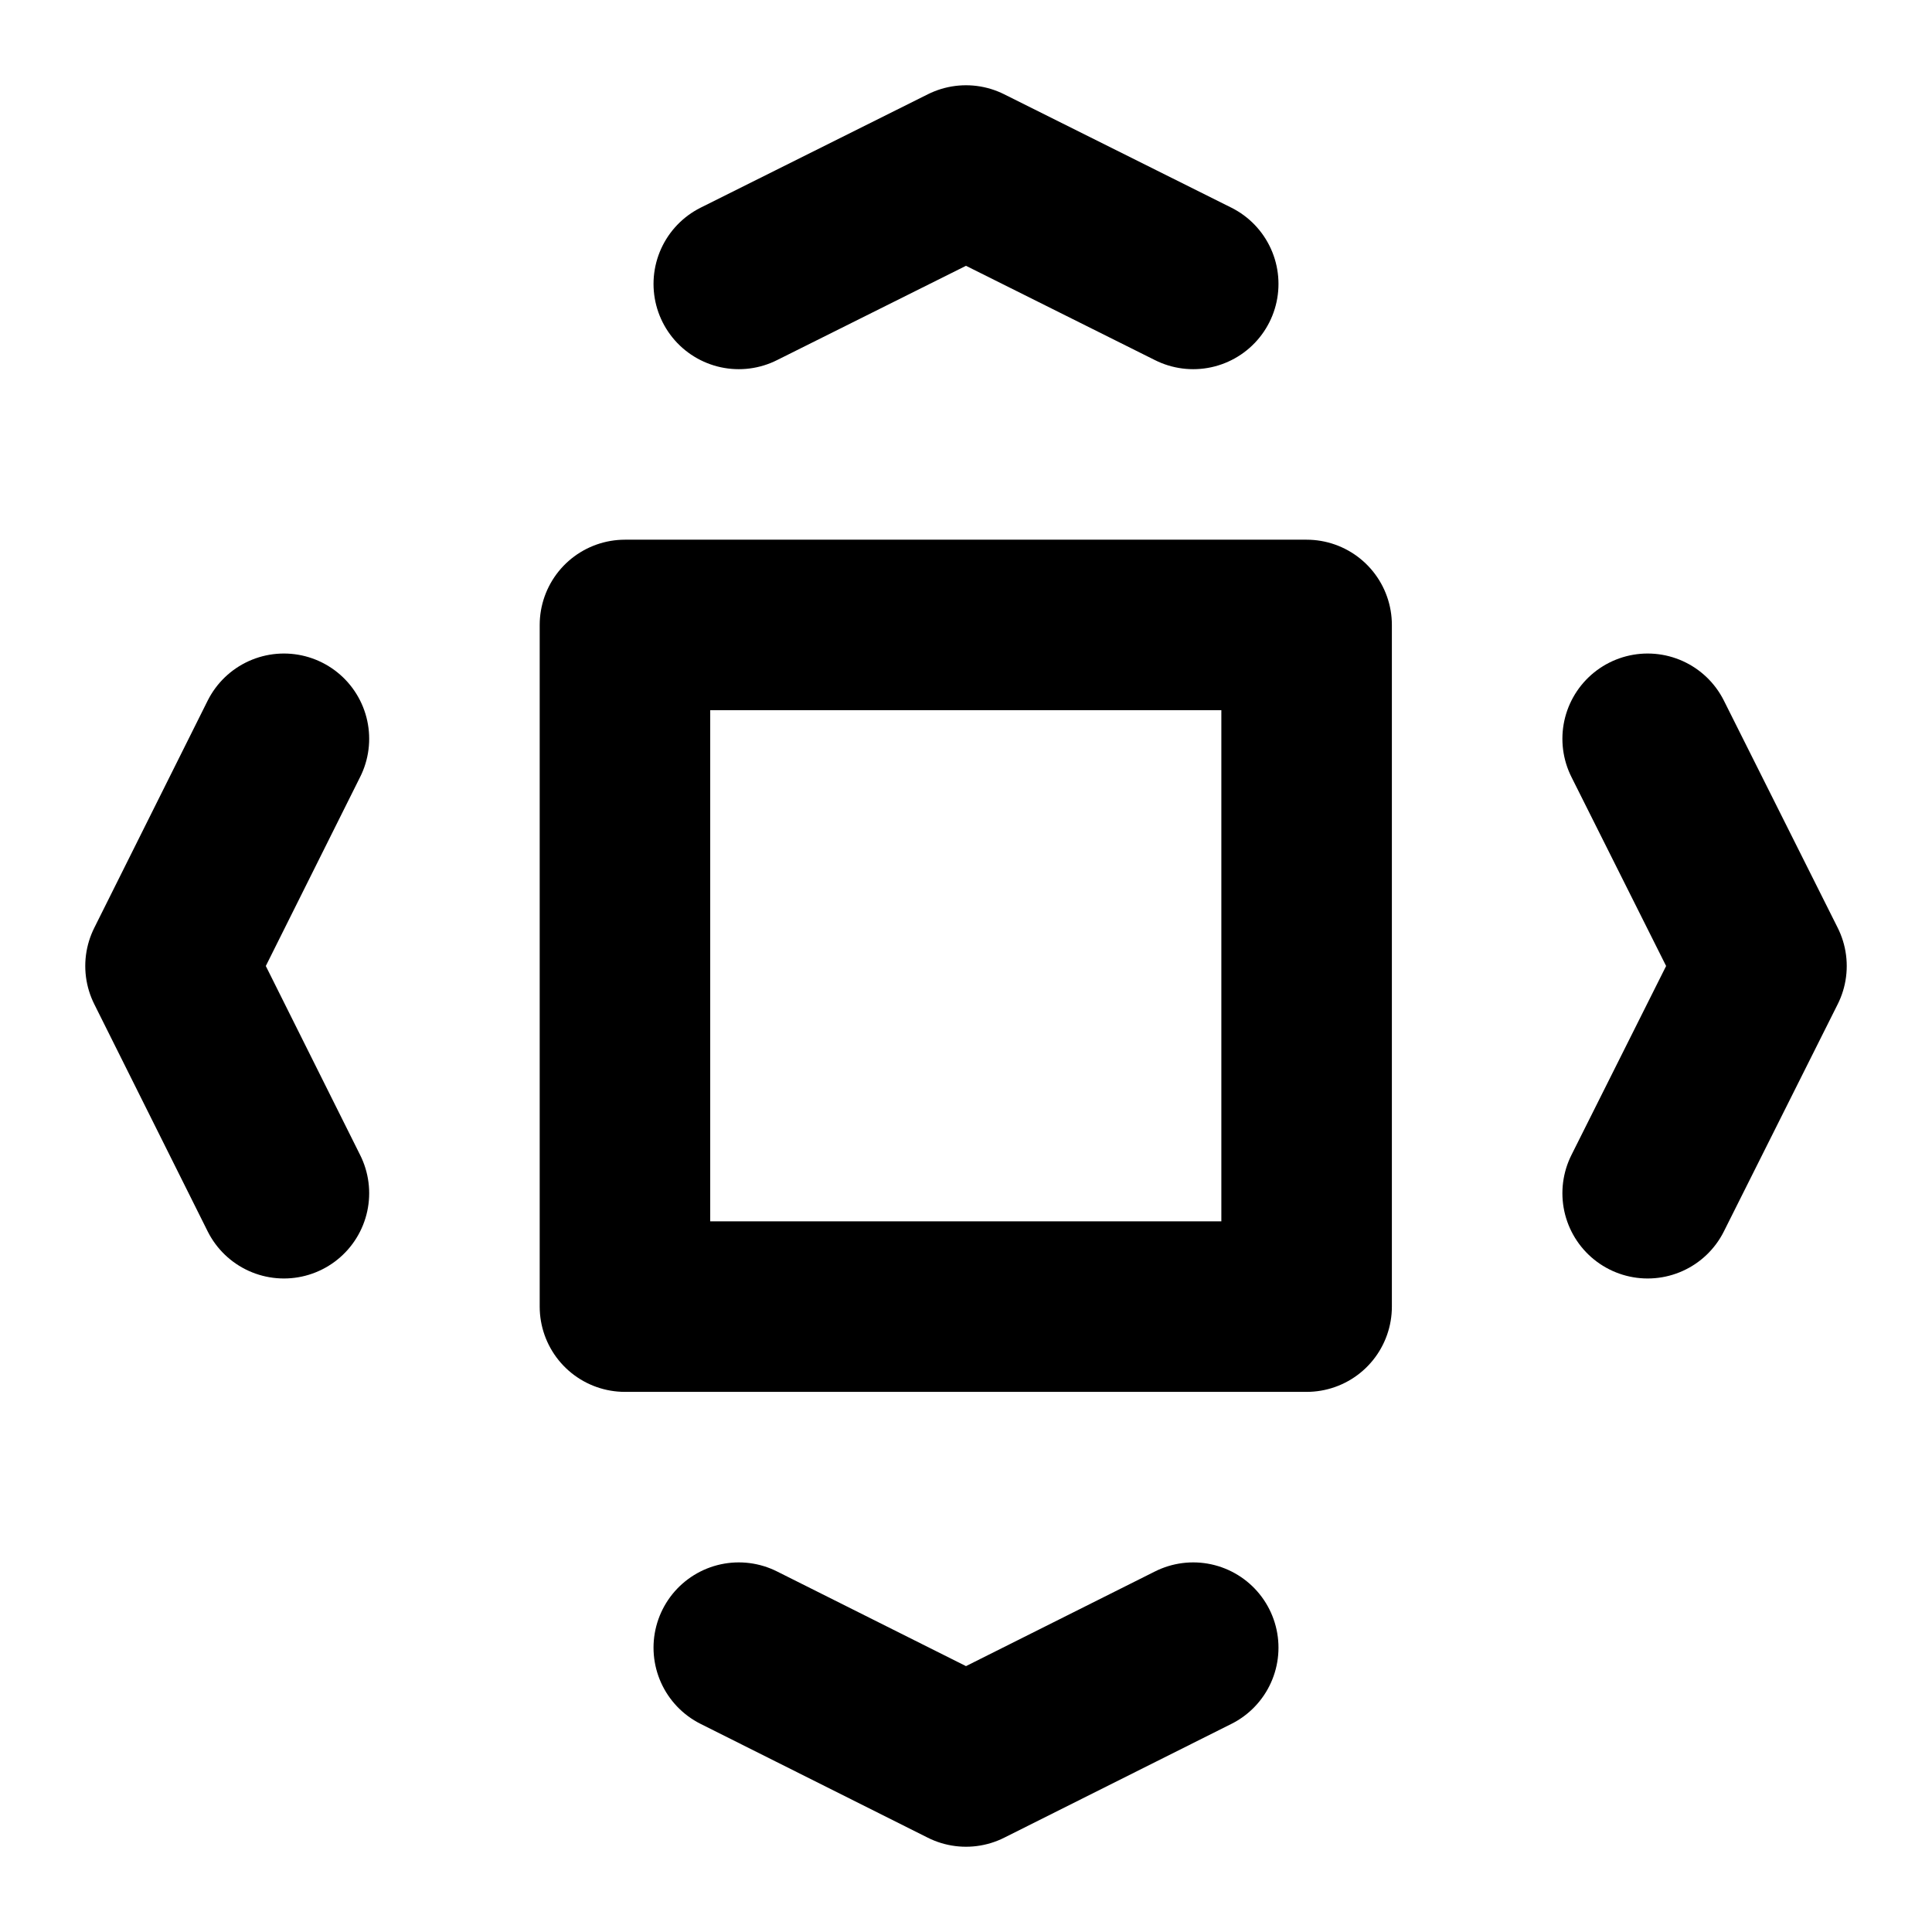
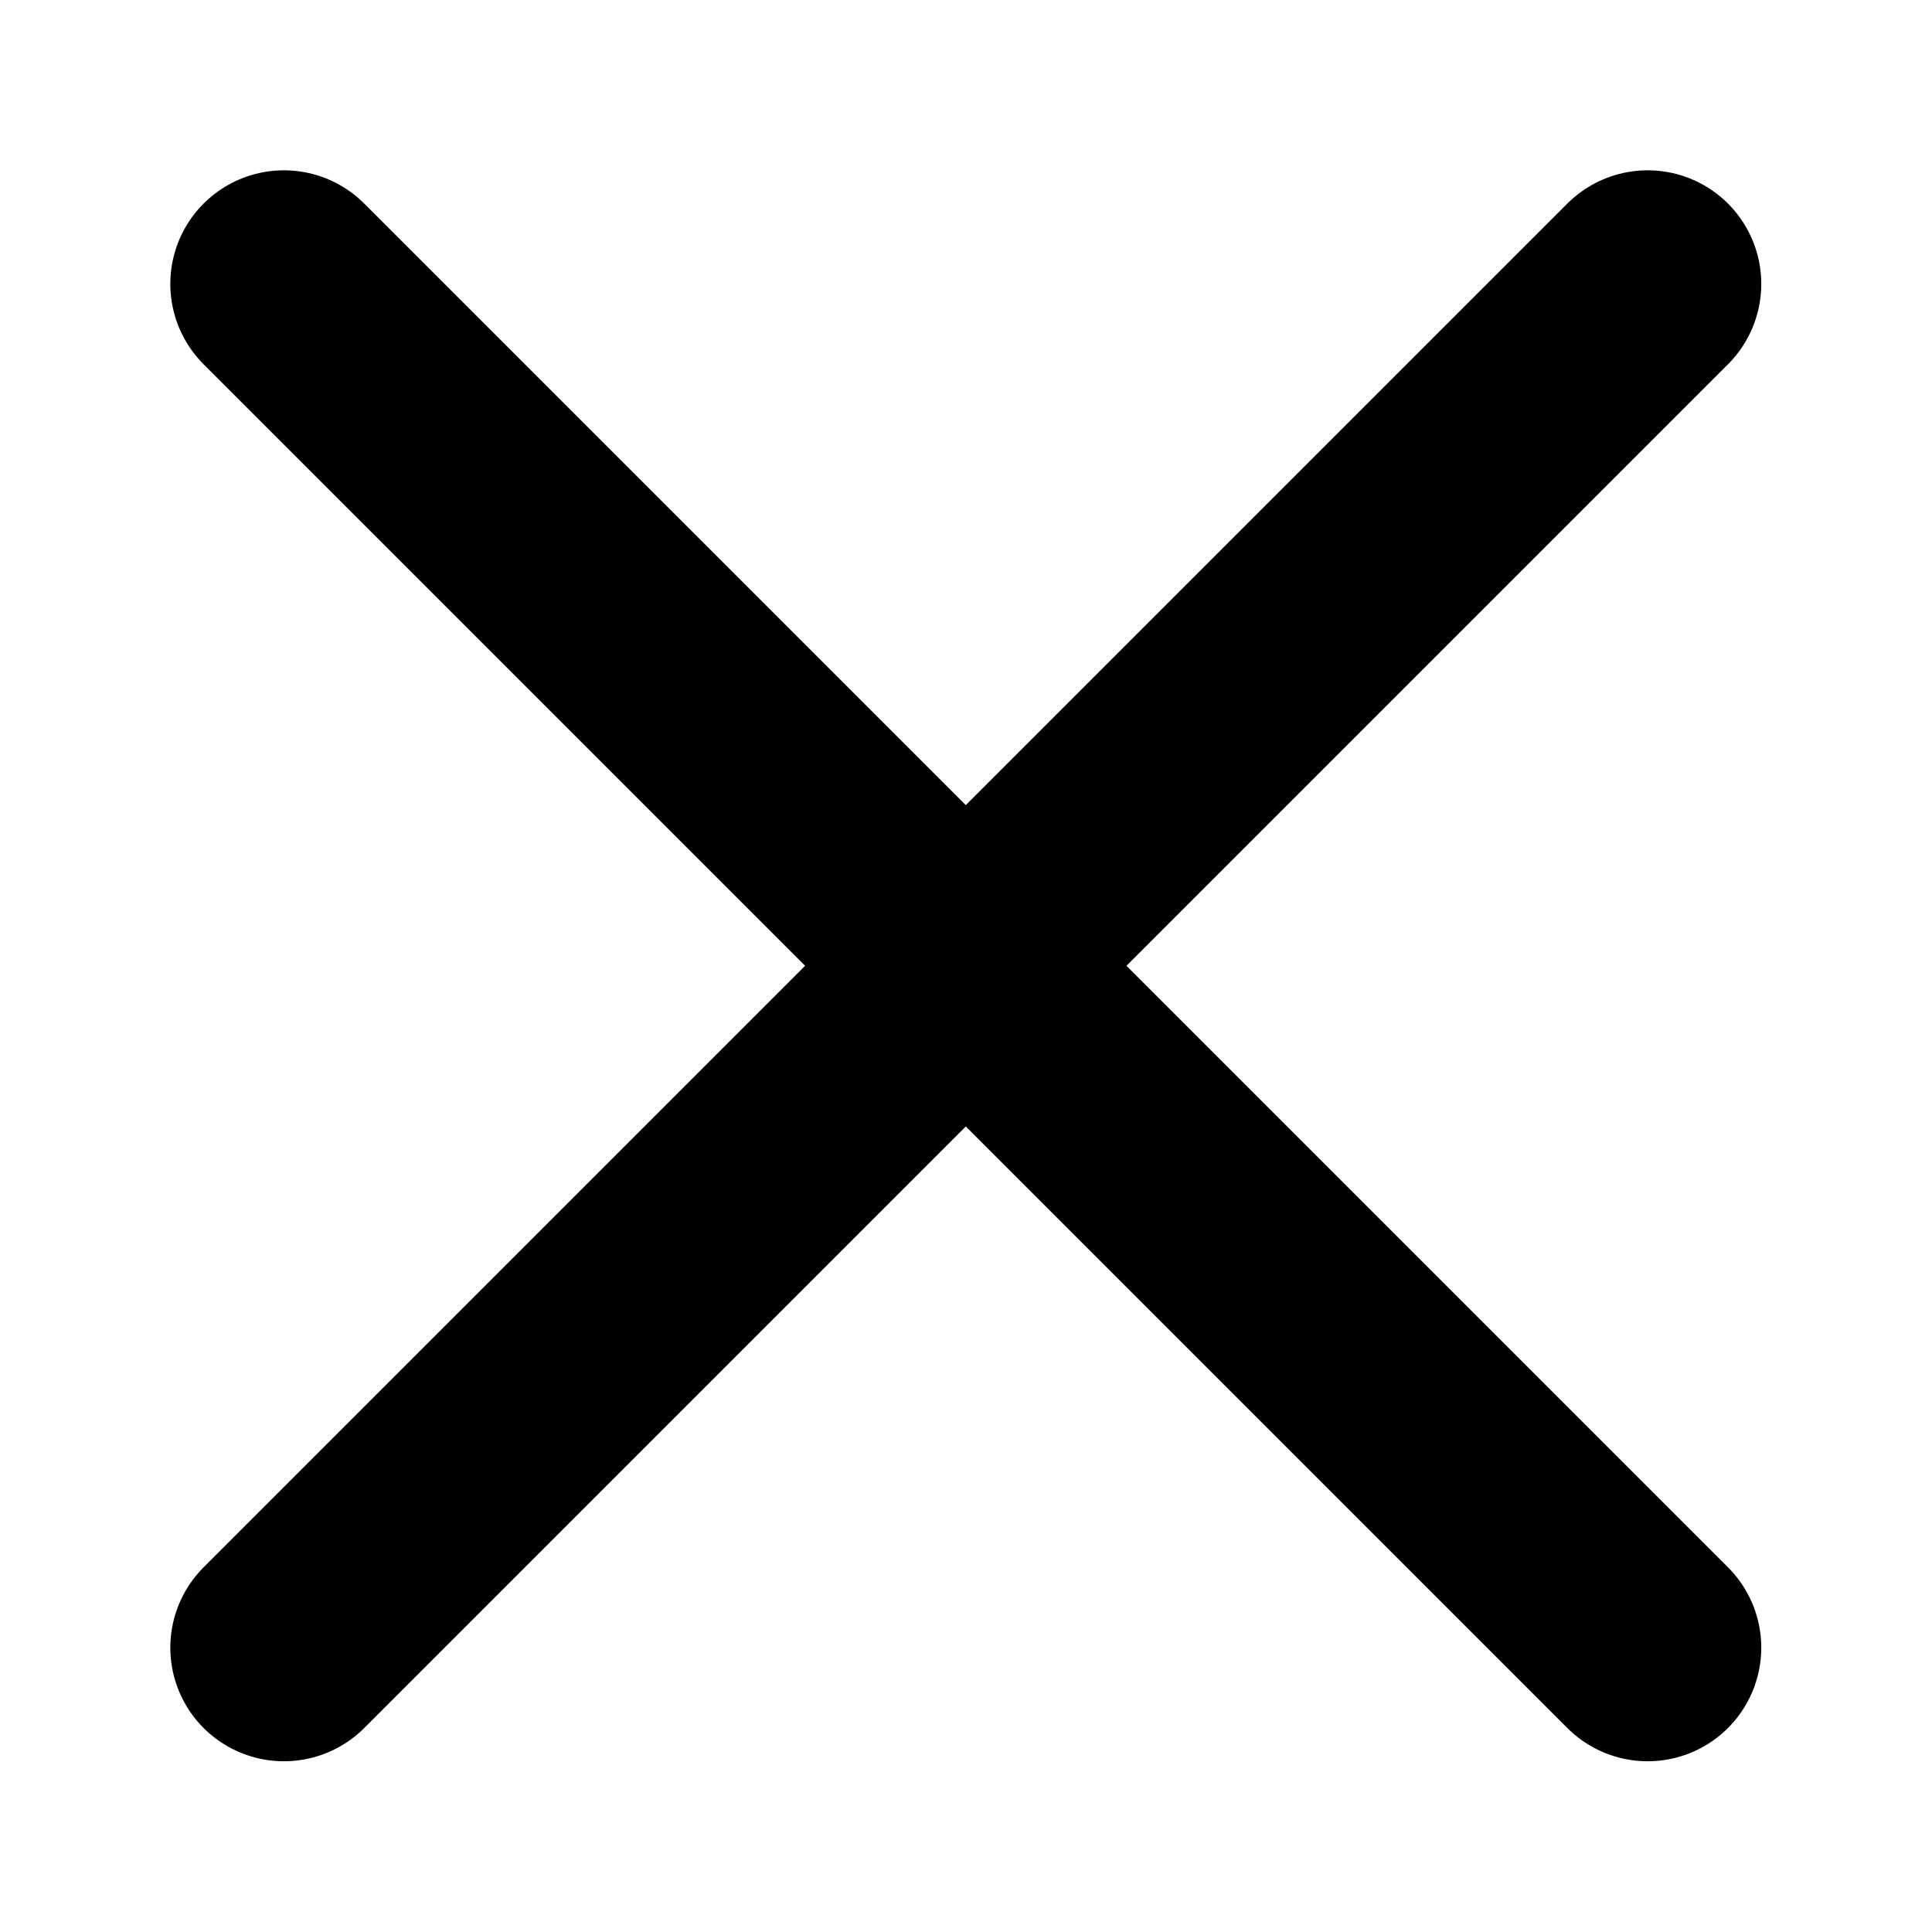
<svg xmlns="http://www.w3.org/2000/svg" xmlns:xlink="http://www.w3.org/1999/xlink" id="svg5" version="1.1" viewBox="0 0 4.498 4.498" height="17" width="17">
  <defs id="defs2">
    <symbol id="symbol847">
      <path style="fill:none;fill-opacity:1;stroke:#000000;stroke-width:0.529;stroke-linecap:round;stroke-linejoin:bevel;stroke-miterlimit:4;stroke-dasharray:none;stroke-opacity:1" d="M 0.661,0.661 H 3.836" id="path1885" />
      <path style="fill:none;fill-opacity:1;stroke:#000000;stroke-width:0.529;stroke-linecap:round;stroke-linejoin:bevel;stroke-miterlimit:4;stroke-dasharray:none;stroke-opacity:1" d="m 0.661,3.836 3.175,10e-8" id="path1889" />
      <path style="fill:none;fill-opacity:1;stroke:#000000;stroke-width:0.529;stroke-linecap:round;stroke-linejoin:bevel;stroke-miterlimit:4;stroke-dasharray:none;stroke-opacity:1" d="M 0.661,2.249 H 3.836" id="path1891" />
    </symbol>
    <symbol id="symbol878">
      <path style="fill:none;stroke:#000000;stroke-width:0.529;stroke-linecap:round;stroke-linejoin:round;stroke-miterlimit:4;stroke-dasharray:none;stroke-opacity:1" d="M 3.043,0.661 1.455,2.249 3.043,3.836" id="path1262" />
    </symbol>
    <symbol id="symbol931">
      <path style="fill:none;stroke:#000000;stroke-width:0.529;stroke-linecap:round;stroke-linejoin:round;stroke-miterlimit:4;stroke-dasharray:none;stroke-opacity:1" d="M 3.572,0.661 1.984,3.836 1.191,2.778" id="path1686" />
    </symbol>
    <symbol id="symbol1032">
      <path id="path2684" style="fill:none;stroke:#000000;stroke-width:0.529;stroke-linecap:round;stroke-linejoin:bevel;stroke-miterlimit:4;stroke-dasharray:none;stroke-opacity:1" d="M 2.249,0.661 V 3.836 M 0.661,2.249 h 3.175" />
    </symbol>
    <symbol id="symbol1107">
      <path style="fill:none;stroke:#000000;stroke-width:0.529;stroke-linecap:round;stroke-linejoin:bevel;stroke-miterlimit:4;stroke-dasharray:none;stroke-opacity:1" d="M 0.661,2.249 H 3.836" id="path2914" />
    </symbol>
    <symbol id="symbol1208">
      <path id="path4455" style="fill:none;stroke:#000000;stroke-width:0.265" d="M 2.778,2.249 A 0.529,0.529 0 0 1 2.249,2.778 0.529,0.529 0 0 1 1.72,2.249 0.529,0.529 0 0 1 2.249,1.72 0.529,0.529 0 0 1 2.778,2.249 Z m 0.801,-0.213 0.307,-0.049 0.026,-0.001 0.353,0.12 v 0.286 l -0.353,0.12 -0.026,-0.001 -0.307,-0.049 -0.129,0.396 0.278,0.141 0.021,0.014 0.214,0.305 -0.168,0.231 -0.356,-0.11 -0.02,-0.016 -0.22,-0.221 -0.337,0.245 0.142,0.277 0.009,0.024 -0.006,0.373 -0.272,0.088 -0.224,-0.298 -0.007,-0.025 -0.048,-0.308 h -0.417 l -0.048,0.308 -0.007,0.025 -0.224,0.298 -0.272,-0.088 -0.006,-0.373 0.009,-0.024 0.142,-0.277 -0.337,-0.245 -0.22,0.221 -0.02,0.016 -0.356,0.11 -0.168,-0.231 0.214,-0.305 0.021,-0.014 0.278,-0.141 -0.129,-0.396 -0.307,0.049 -0.026,0.001 -0.353,-0.12 v -0.286 l 0.353,-0.12 0.026,0.001 0.307,0.049 0.129,-0.396 -0.278,-0.141 -0.021,-0.014 -0.214,-0.305 0.168,-0.231 0.356,0.11 0.02,0.016 0.22,0.221 0.337,-0.245 -0.142,-0.277 -0.009,-0.024 0.006,-0.373 0.272,-0.088 0.224,0.298 0.007,0.025 0.048,0.308 h 0.417 l 0.048,-0.308 0.007,-0.025 0.224,-0.298 0.272,0.088 0.006,0.373 -0.009,0.024 -0.142,0.277 0.337,0.245 0.22,-0.221 0.02,-0.016 0.356,-0.11 0.168,0.231 -0.214,0.305 -0.021,0.014 -0.278,0.141 z" />
    </symbol>
    <symbol id="symbol1297">
      <path style="display:inline;fill:none;stroke:#000000;stroke-width:0.529;stroke-linecap:round;stroke-linejoin:round;stroke-miterlimit:4;stroke-dasharray:none;stroke-opacity:1" d="M 0.661,0.661 H 3.836 V 3.836 H 0.661 V 0.661" id="path2027" />
    </symbol>
    <symbol id="symbol1414">
      <path style="display:inline;fill:none;stroke:#000000;stroke-width:0.529;stroke-linecap:round;stroke-linejoin:round;stroke-miterlimit:4;stroke-dasharray:none;stroke-opacity:1" d="M 0.661,0.661 3.836,2.249 0.661,3.836 Z" id="path1061" />
    </symbol>
  </defs>
  <g id="layer1" style="display:none">
    <use xlink:href="#symbol847" id="use852" x="0" y="0" width="100%" height="100%" />
  </g>
  <g id="layer2" style="display:none">
    <use xlink:href="#symbol878" id="use881" x="0" y="0" width="100%" height="100%" style="display:inline" />
  </g>
  <g id="layer3" style="display:none">
    <use xlink:href="#symbol931" id="use934" x="0" y="0" width="100%" height="100%" />
  </g>
  <g id="layer4" style="display:none">
    <use xlink:href="#symbol1032" id="use1035" x="0" y="0" width="100%" height="100%" />
  </g>
  <g id="g2918" style="display:none">
    <use xlink:href="#symbol1107" id="use1110" x="0" y="0" width="100%" height="100%" style="display:inline" />
  </g>
+   <g id="layer12">
+     <path style="fill:none;stroke:#000000;stroke-width:0.529;stroke-linecap:round;stroke-linejoin:round;stroke-opacity:1;stroke-miterlimit:4;stroke-dasharray:none" d="M 0.661,0.661 3.836,3.836" id="path909" />
+     <path style="fill:none;stroke:#000000;stroke-width:0.529;stroke-linecap:round;stroke-linejoin:bevel;stroke-opacity:1;stroke-miterlimit:4;stroke-dasharray:none" d="M 0.661,3.836 3.836,0.661" id="path1079" />
+   </g>
  <g id="layer5" style="display:none">
    <use xlink:href="#symbol1208" id="use1211" x="0" y="0" width="100%" height="100%" />
  </g>
  <g id="layer6" style="display:none">
    <use xlink:href="#symbol1297" id="use1300" x="0" y="0" width="100%" height="100%" />
  </g>
  <g id="layer7" style="display:none">
    <use xlink:href="#symbol1414" id="use1417" x="0" y="0" width="100%" height="100%" style="stroke-width:0.529;stroke-linecap:round;stroke-linejoin:round;stroke-miterlimit:4;stroke-dasharray:none" />
  </g>
  <g id="layer8" style="display:none">
    <path style="fill:none;stroke:#000000;stroke-width:0.529;stroke-linecap:round;stroke-linejoin:round;stroke-miterlimit:4;stroke-dasharray:none;stroke-opacity:1" d="m 3.836,2.778 -10e-8,1.058 H 0.661 V 0.661 h 1.058" id="path81" />
    <path style="fill:none;stroke:#000000;stroke-width:0.529;stroke-linecap:round;stroke-linejoin:bevel;stroke-miterlimit:4;stroke-dasharray:none;stroke-opacity:1" d="M 2.778,0.661 H 3.836 V 1.72" id="path9477" />
    <path style="fill:none;stroke:#000000;stroke-width:0.529;stroke-linecap:round;stroke-linejoin:bevel;stroke-miterlimit:4;stroke-dasharray:none;stroke-opacity:1" d="M 3.836,0.661 2.249,2.249" id="path9479" />
  </g>
  <g id="layer9" style="display:none">
    <path style="fill:none;stroke:#000000;stroke-width:0.529;stroke-linecap:round;stroke-linejoin:bevel;stroke-miterlimit:4;stroke-dasharray:none;stroke-opacity:1" d="M 0.661,1.72 V 0.661 h 1.058" id="path2431" />
    <path style="fill:none;stroke:#000000;stroke-width:0.529;stroke-linecap:round;stroke-linejoin:bevel;stroke-miterlimit:4;stroke-dasharray:none;stroke-opacity:1" d="m 2.778,3.836 h 1.058 l 10e-8,-1.058" id="path2437" />
    <path style="fill:none;stroke:#000000;stroke-width:0.529;stroke-linecap:round;stroke-linejoin:bevel;stroke-miterlimit:4;stroke-dasharray:none;stroke-opacity:1" d="M 3.836,3.836 0.661,0.661" id="path2439" />
  </g>
  <g id="layer10" style="display:none">
    <path style="fill:none;stroke:#000000;stroke-width:0.397;stroke-linecap:round;stroke-linejoin:round;stroke-miterlimit:4;stroke-dasharray:none;stroke-opacity:1" d="M 3.043,4.101 4.101,3.836 3.043,3.572" id="path11796" />
    <path style="fill:none;stroke:#000000;stroke-width:0.397;stroke-linecap:round;stroke-linejoin:round;stroke-miterlimit:4;stroke-dasharray:none;stroke-opacity:1" d="m 1.72,0.926 1.852,-4e-8 V 2.778 H 1.72 V 0.926" id="path13653" />
    <path style="fill:none;stroke:#000000;stroke-width:0.397;stroke-linecap:butt;stroke-linejoin:round;stroke-miterlimit:4;stroke-dasharray:none;stroke-opacity:1" d="M 0.661,0.397 V 3.836 h 3.44" id="path13900" />
    <path style="fill:none;stroke:#000000;stroke-width:0.397;stroke-linecap:round;stroke-linejoin:round;stroke-miterlimit:4;stroke-dasharray:none;stroke-opacity:1" d="M 0.397,1.191 0.661,0.397 0.926,1.191" id="path11798" />
  </g>
-   <g id="layer11" style="display:inline">
+   <g id="layer11" style="display:none">
    <path style="display:inline;fill:none;stroke:#000000;stroke-width:0.397;stroke-linecap:round;stroke-linejoin:round;stroke-miterlimit:4;stroke-dasharray:none;stroke-opacity:1" d="m 1.455,1.455 h 1.587 l -10e-8,1.587 H 1.455 V 1.455" id="path13653-3" />
    <path style="fill:none;stroke:#000000;stroke-width:0.397;stroke-linecap:round;stroke-linejoin:round;stroke-miterlimit:4;stroke-dasharray:none;stroke-opacity:1" d="M 1.72,0.661 2.249,0.397 2.778,0.661" id="path16620" />
    <path style="fill:none;stroke:#000000;stroke-width:0.397;stroke-linecap:round;stroke-linejoin:round;stroke-miterlimit:4;stroke-dasharray:none;stroke-opacity:1" d="M 3.836,1.72 4.101,2.249 3.836,2.778" id="path16622" />
    <path style="fill:none;stroke:#000000;stroke-width:0.397;stroke-linecap:round;stroke-linejoin:round;stroke-miterlimit:4;stroke-dasharray:none;stroke-opacity:1" d="M 1.72,3.836 2.249,4.101 2.778,3.836" id="path16624" />
    <path style="fill:none;stroke:#000000;stroke-width:0.397;stroke-linecap:round;stroke-linejoin:round;stroke-miterlimit:4;stroke-dasharray:none;stroke-opacity:1" d="M 0.661,1.72 0.397,2.249 0.661,2.778" id="path16626" />
  </g>
</svg>
